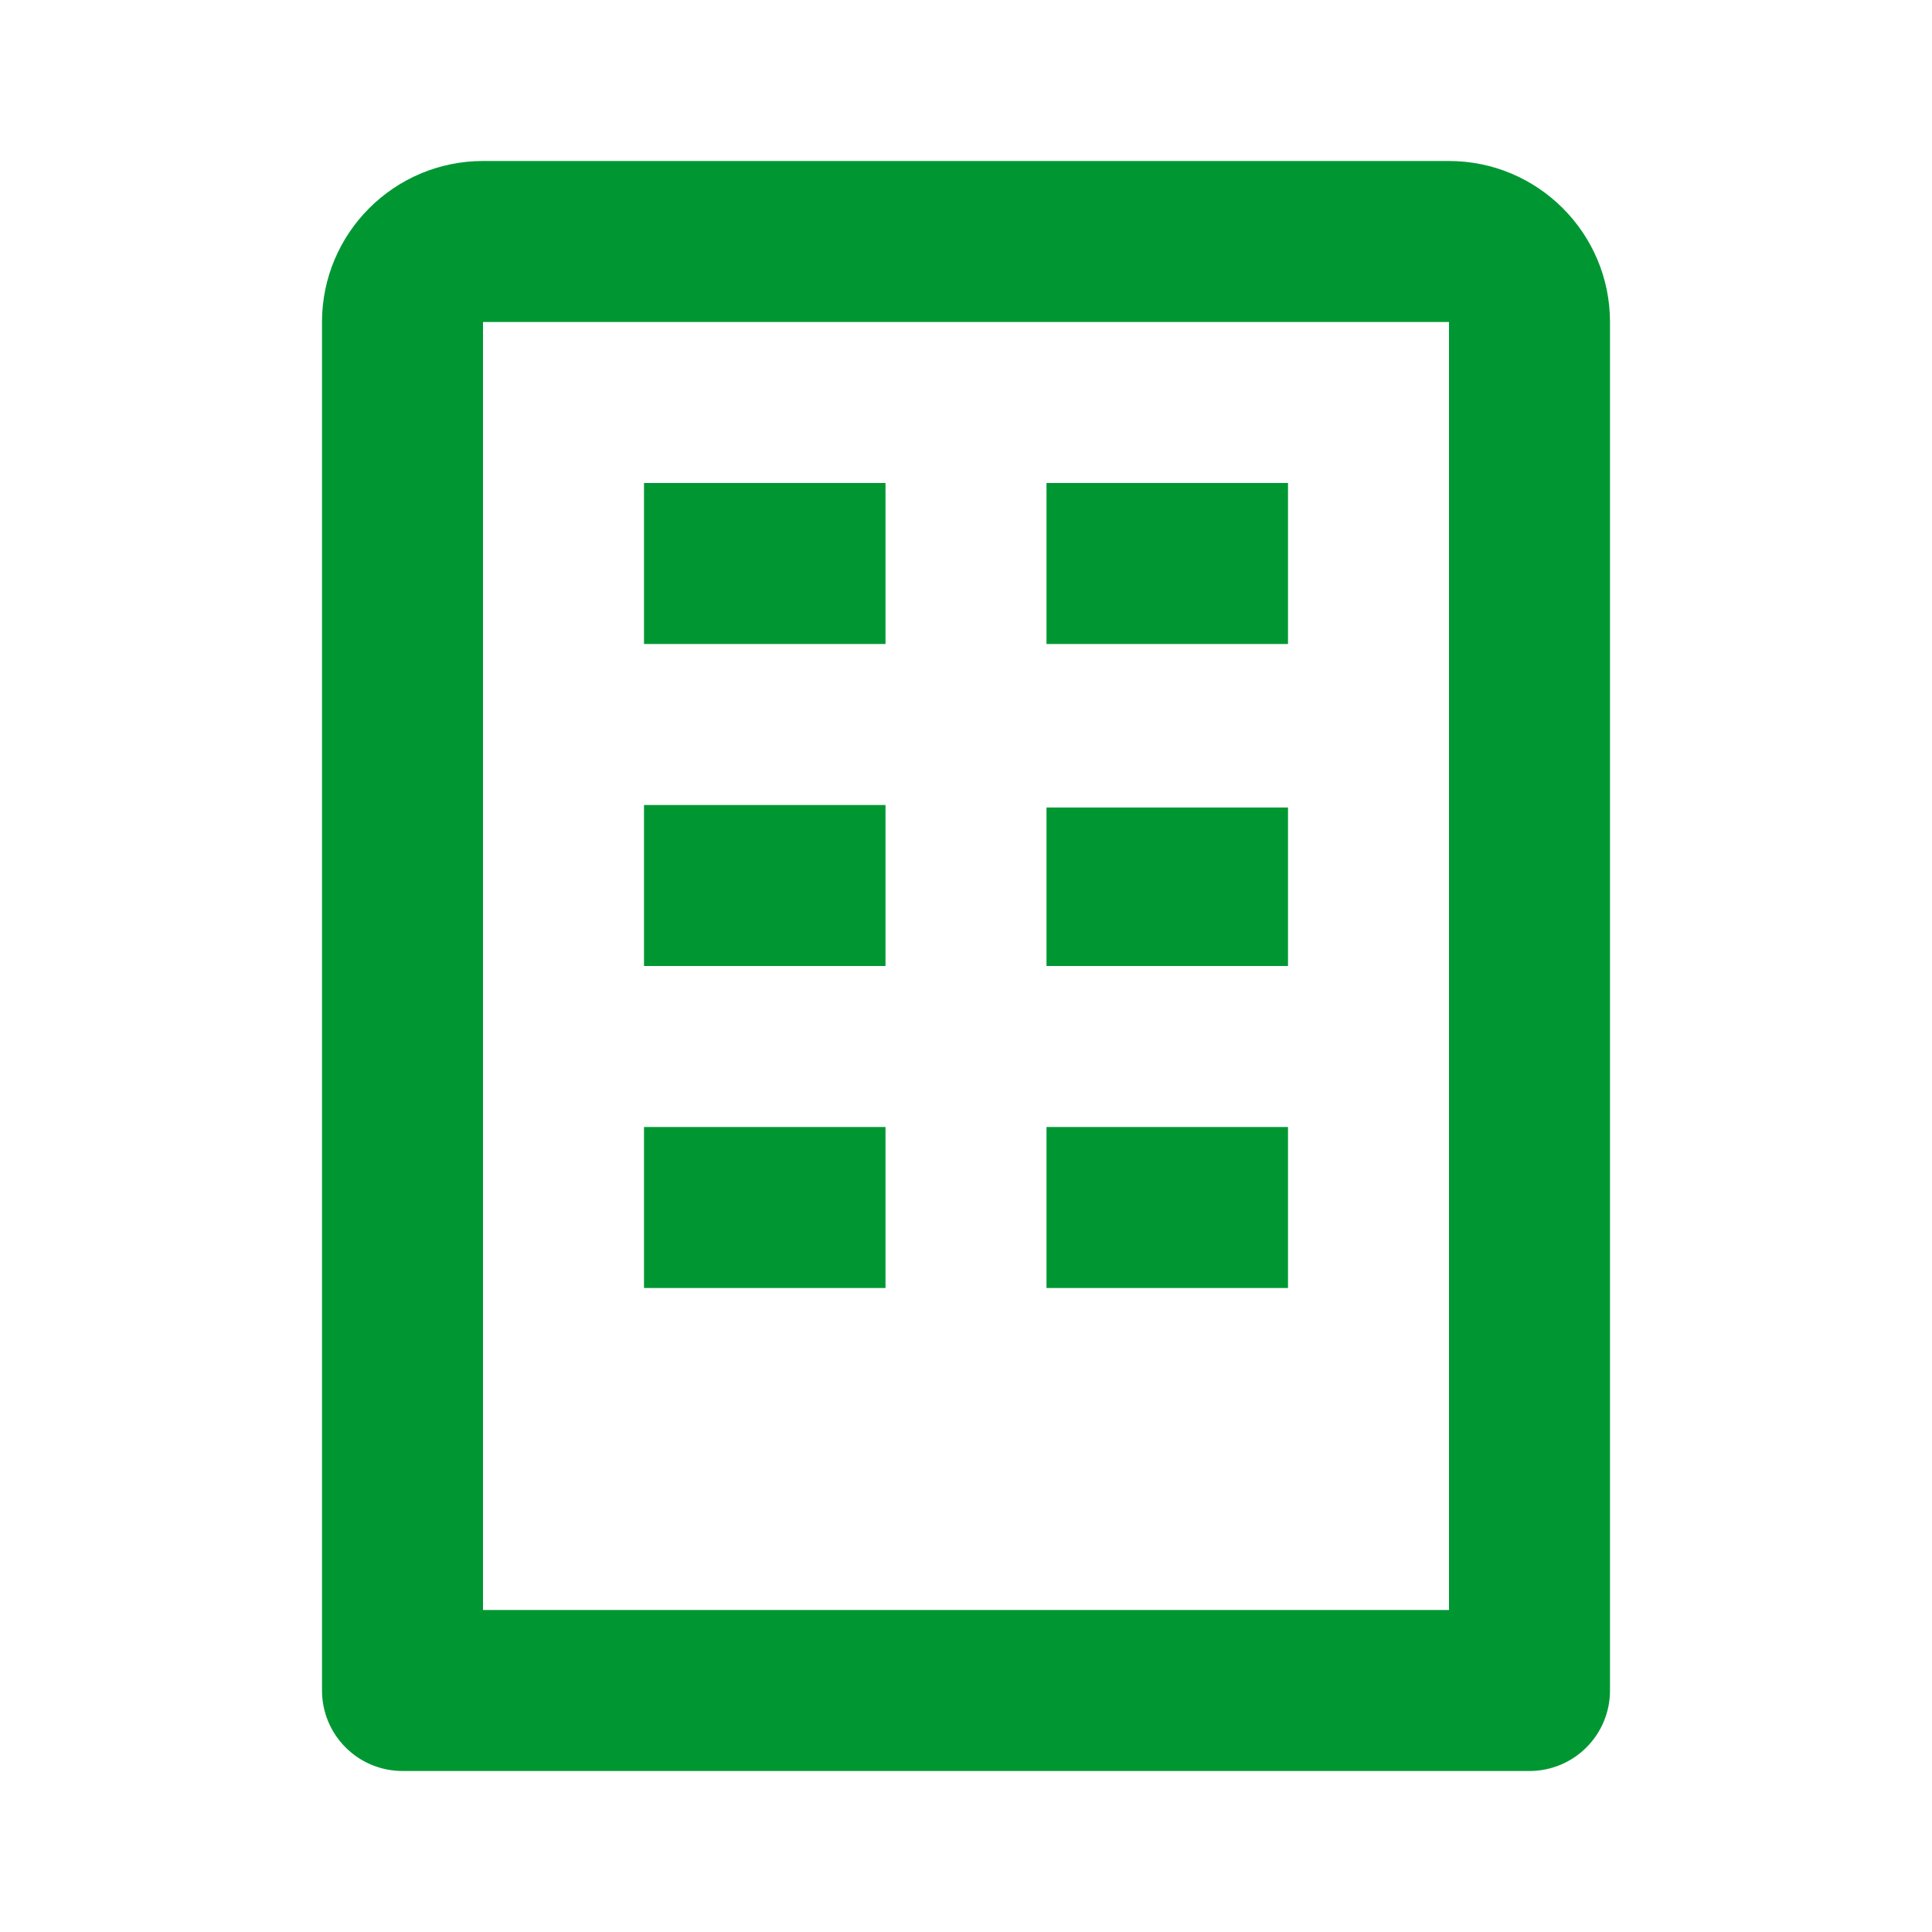
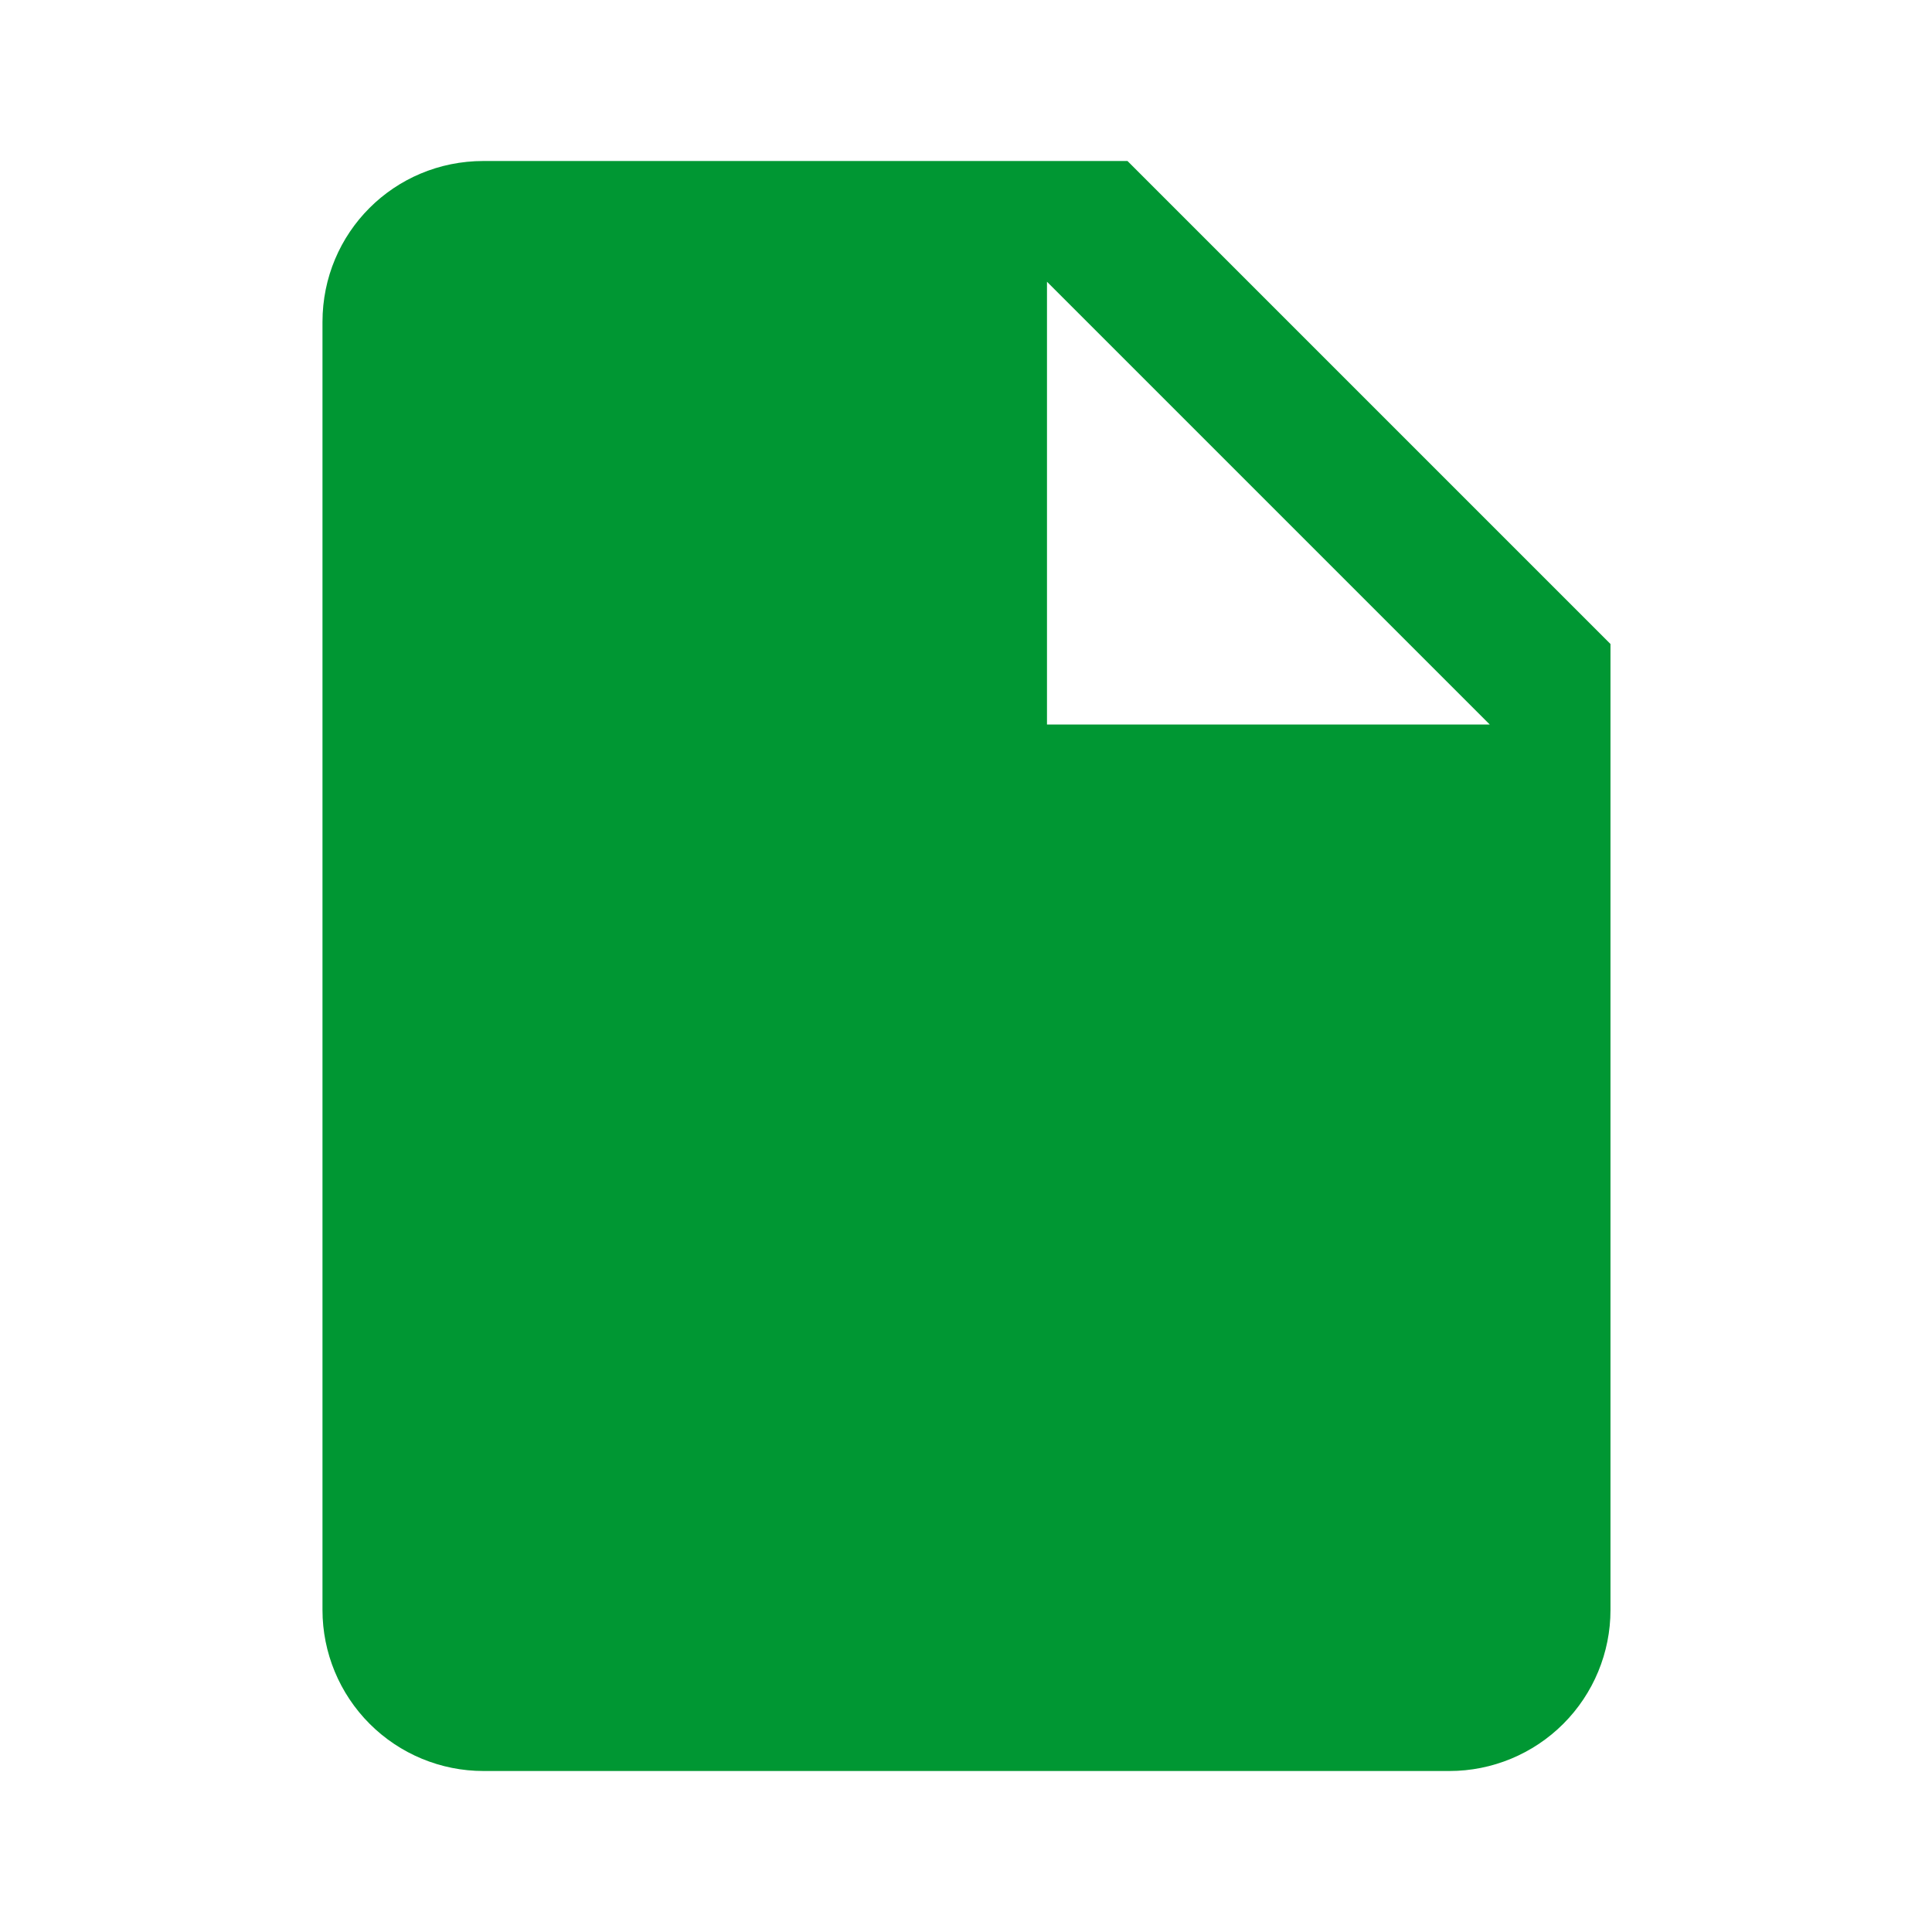
<svg xmlns="http://www.w3.org/2000/svg" width="24" height="24" viewBox="0 0 24 24" fill="none">
-   <path d="M18 2H6C4.897 2 4 2.897 4 4V21C4 21.265 4.105 21.52 4.293 21.707C4.48 21.895 4.735 22 5 22H19C19.265 22 19.52 21.895 19.707 21.707C19.895 21.52 20 21.265 20 21V4C20 2.897 19.103 2 18 2ZM18 20H6V4H18V20Z" fill="#009733" />
-   <path d="M8 6H11V8H8V6ZM13 6H16V8H13V6ZM8 10H11V12H8V10ZM13 10.031H16V12H13V10.031ZM8 14H11V16H8V14ZM13 14H16V16H13V14Z" fill="#009733" />
+   <path d="M13.006 9V3.5L18.506 9M6.006 2C4.896 2 4.006 2.89 4.006 4V20C4.006 20.53 4.217 21.039 4.592 21.414C4.967 21.789 5.475 22 6.006 22H18.006C18.536 22 19.045 21.789 19.42 21.414C19.795 21.039 20.006 20.53 20.006 20V8L14.006 2H6.006Z" fill="#009733" />
</svg>
